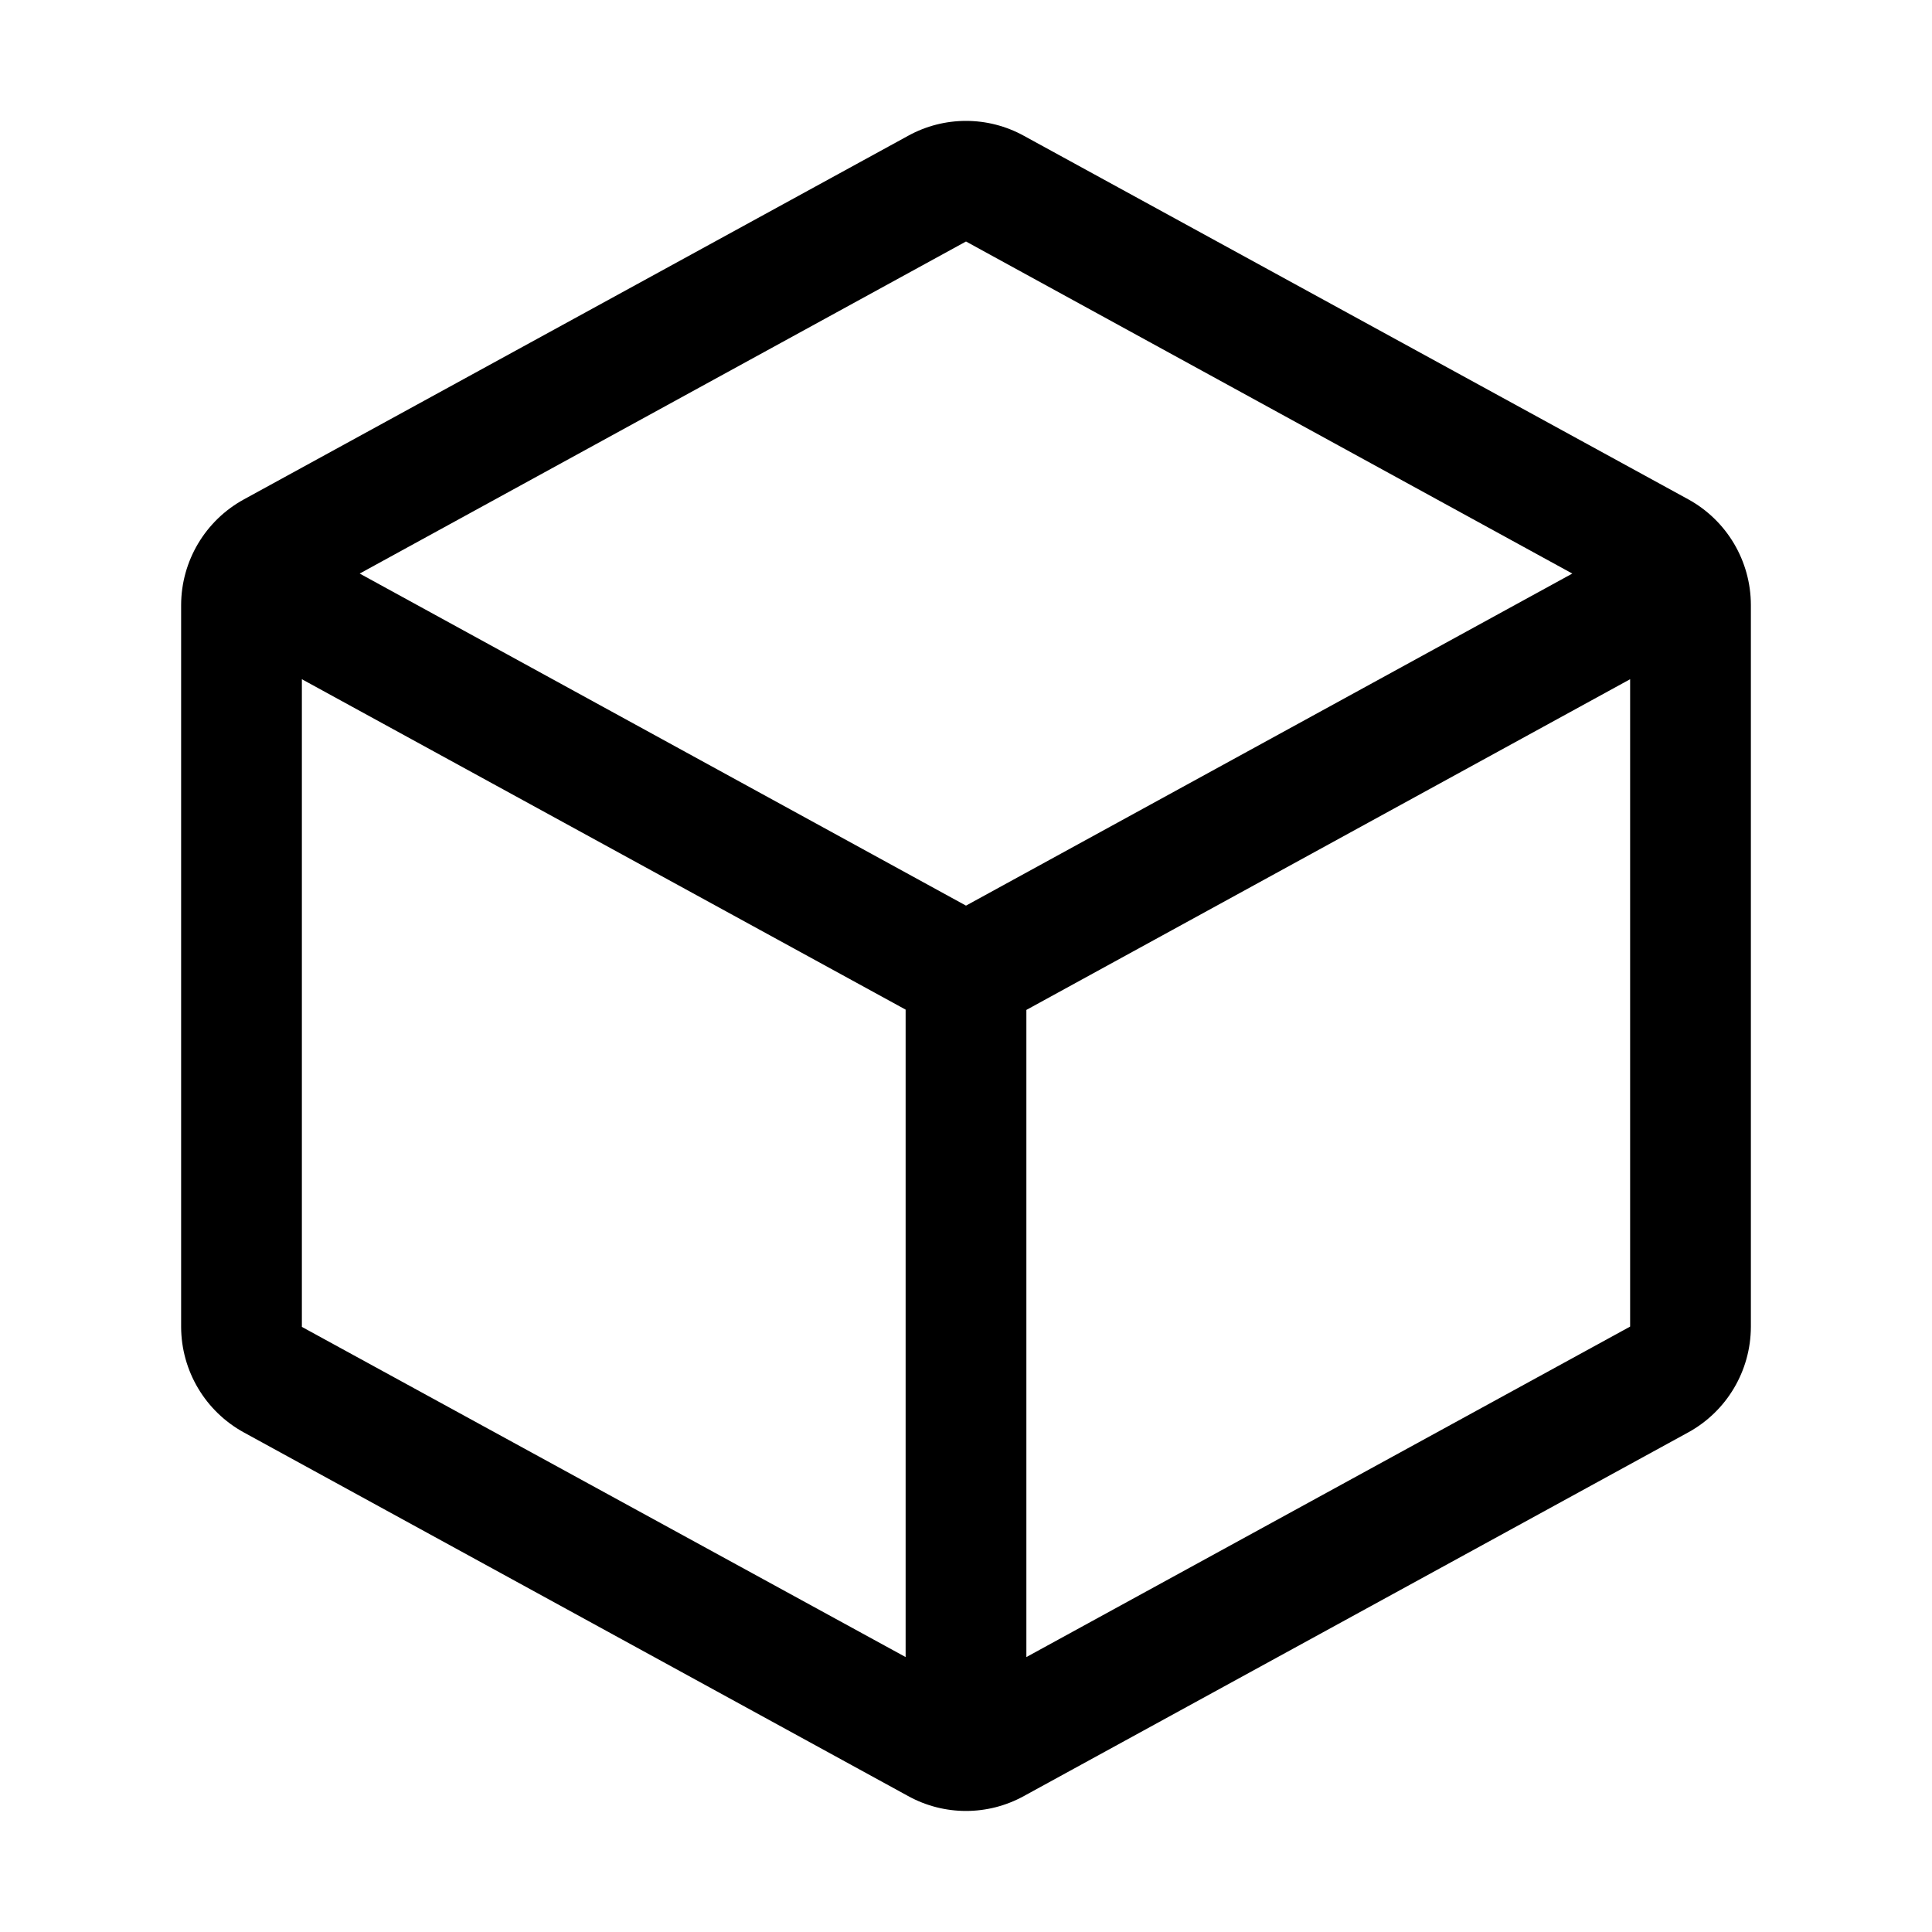
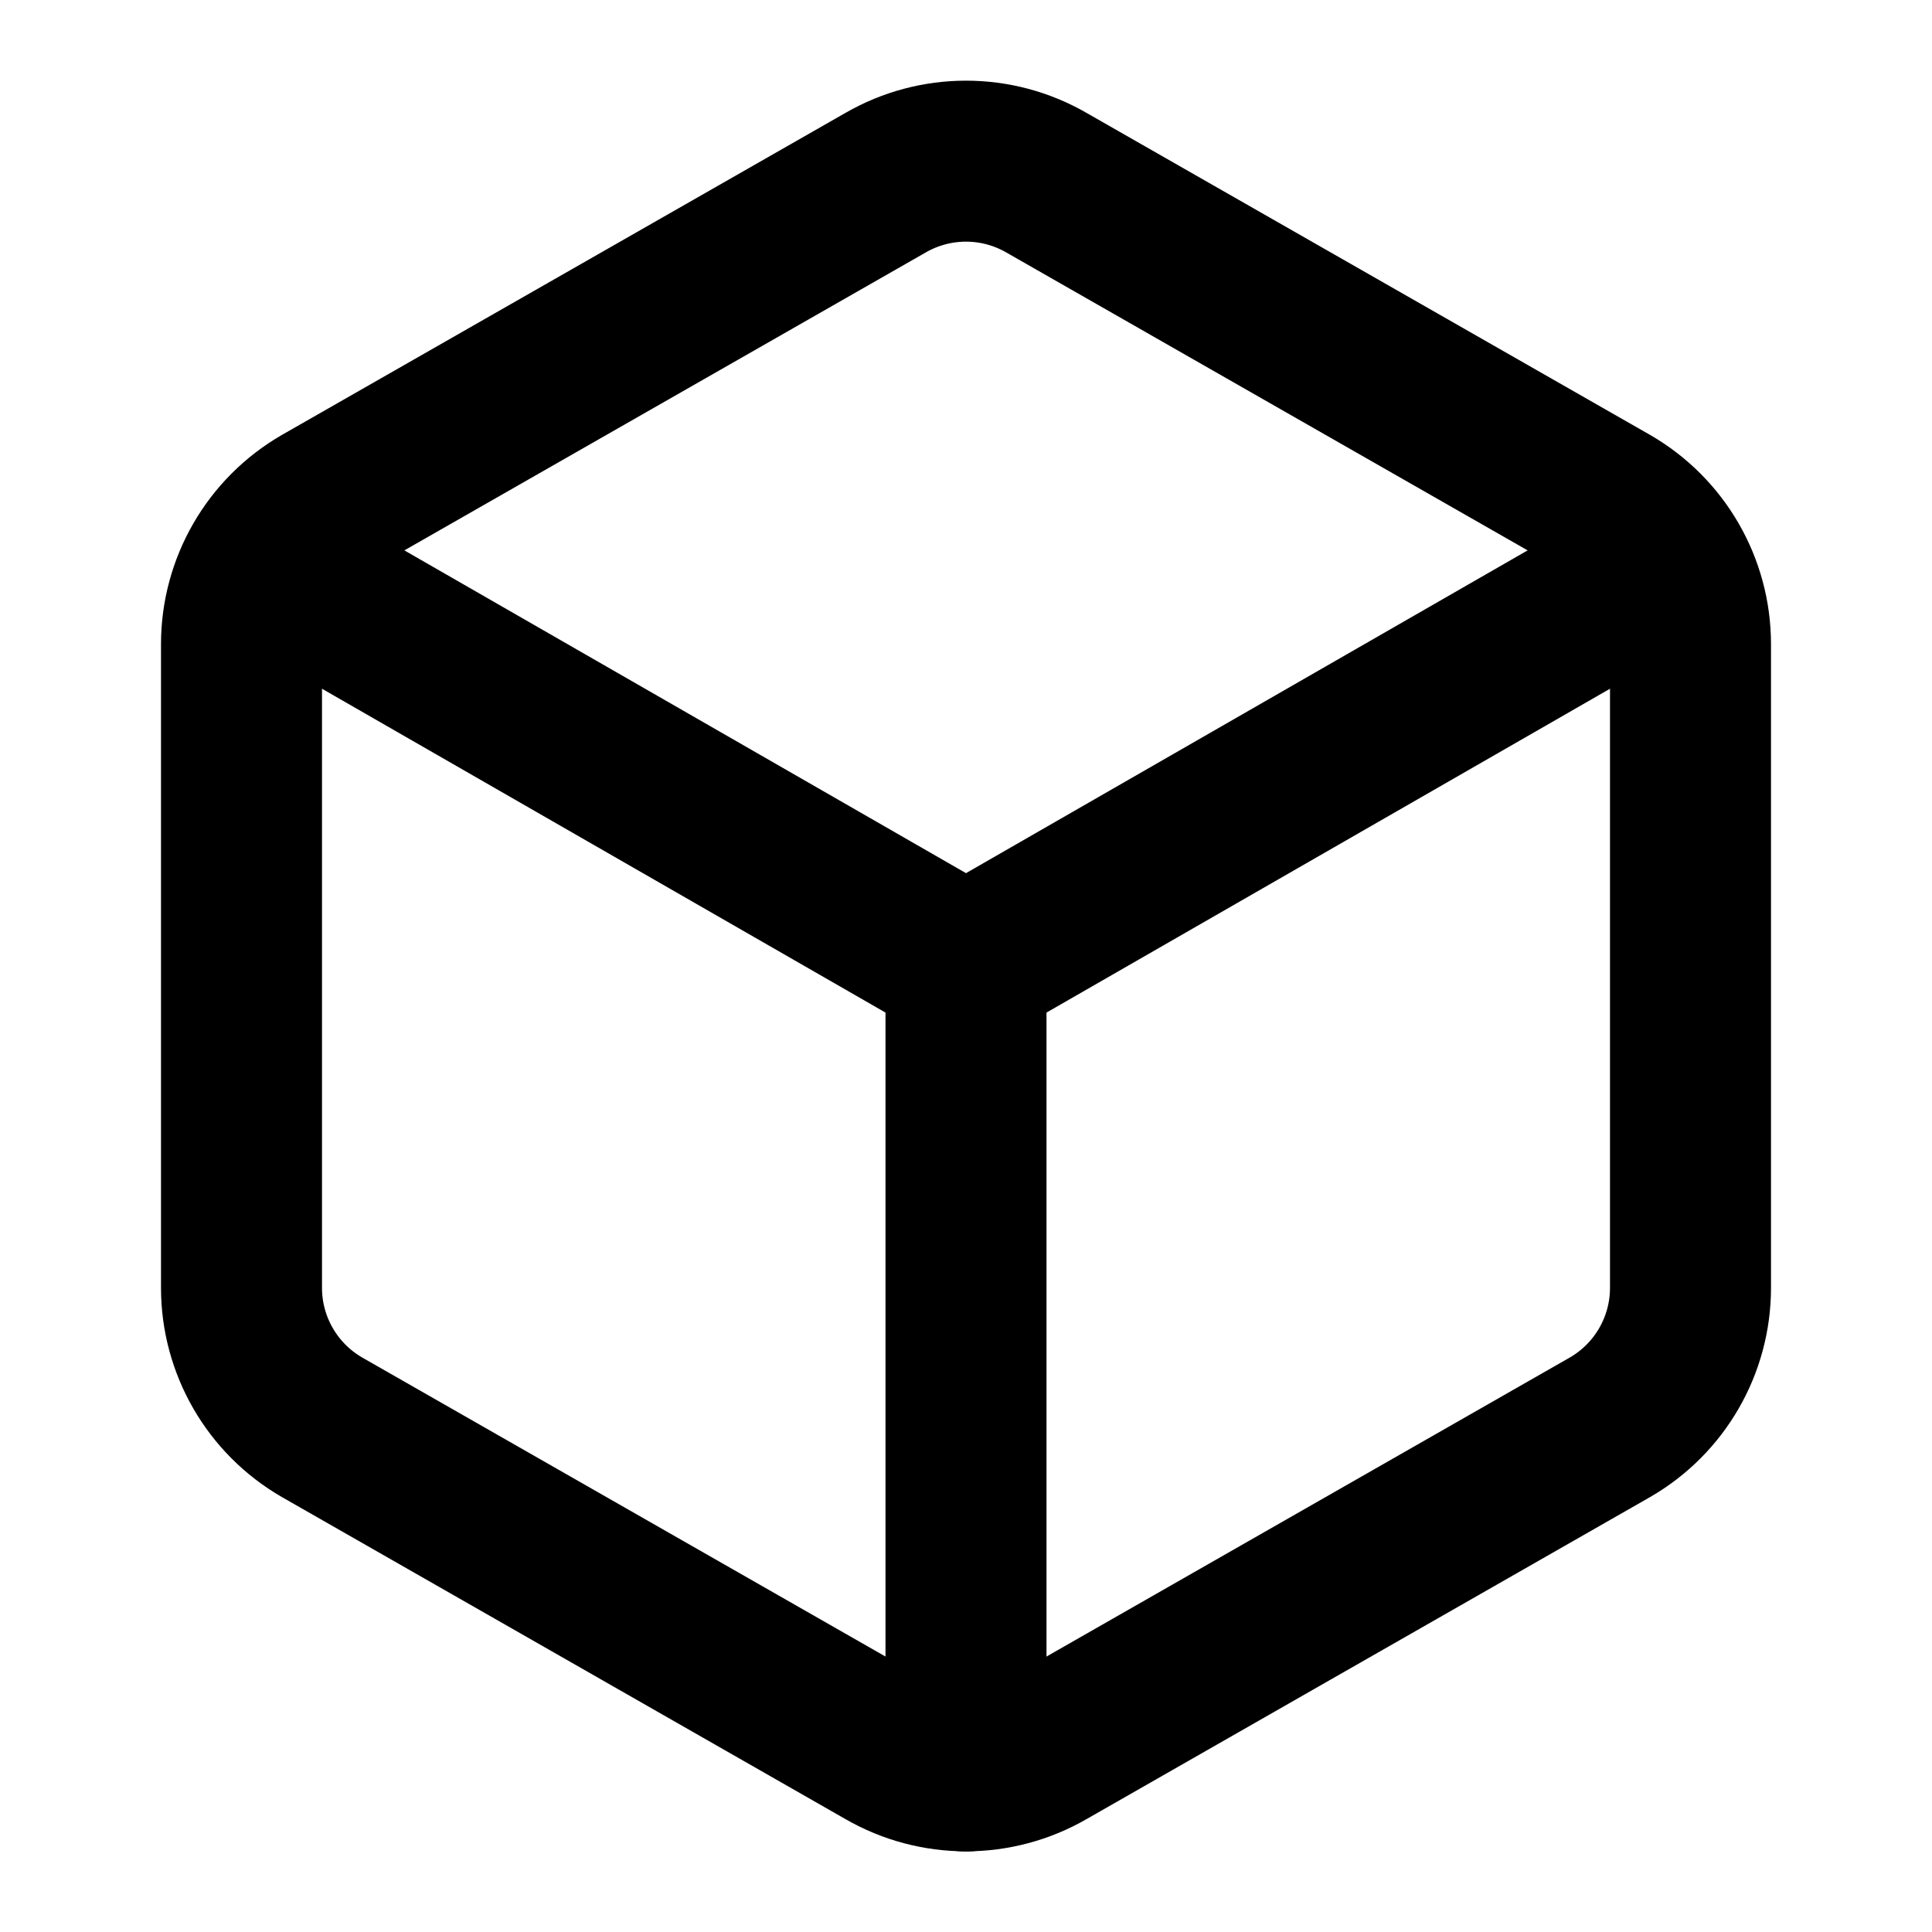
- <svg xmlns="http://www.w3.org/2000/svg" viewBox="0 0 256 256" fill="currentColor">
-   <path d="M223.68,66.15,135.68,18h0a15.88,15.88,0,0,0-15.36,0l-88,48.17a16,16,0,0,0-8.32,14v95.64a16,16,0,0,0,8.32,14l88,48.17a15.88,15.88,0,0,0,15.36,0l88-48.17a16,16,0,0,0,8.32-14V80.18A16,16,0,0,0,223.68,66.15ZM128,32h0l80.34,44L128,120,47.66,76ZM40,90l80,43.78v85.79L40,175.82Zm96,129.57V133.82L216,90v85.78Z" />
+ <svg xmlns="http://www.w3.org/2000/svg" viewBox="0 0 24 24" fill="none" stroke="currentColor" stroke-width="2" stroke-linecap="round" stroke-linejoin="round">
+   <path d="M21 8a2 2 0 0 0-1-1.73l-7-4a2 2 0 0 0-2 0l-7 4A2 2 0 0 0 3 8v8a2 2 0 0 0 1 1.73l7 4a2 2 0 0 0 2 0l7-4A2 2 0 0 0 21 16Z" />
+   <path d="m3.3 7 8.7 5 8.7-5" />
+   <path d="M12 22V12" />
</svg>
